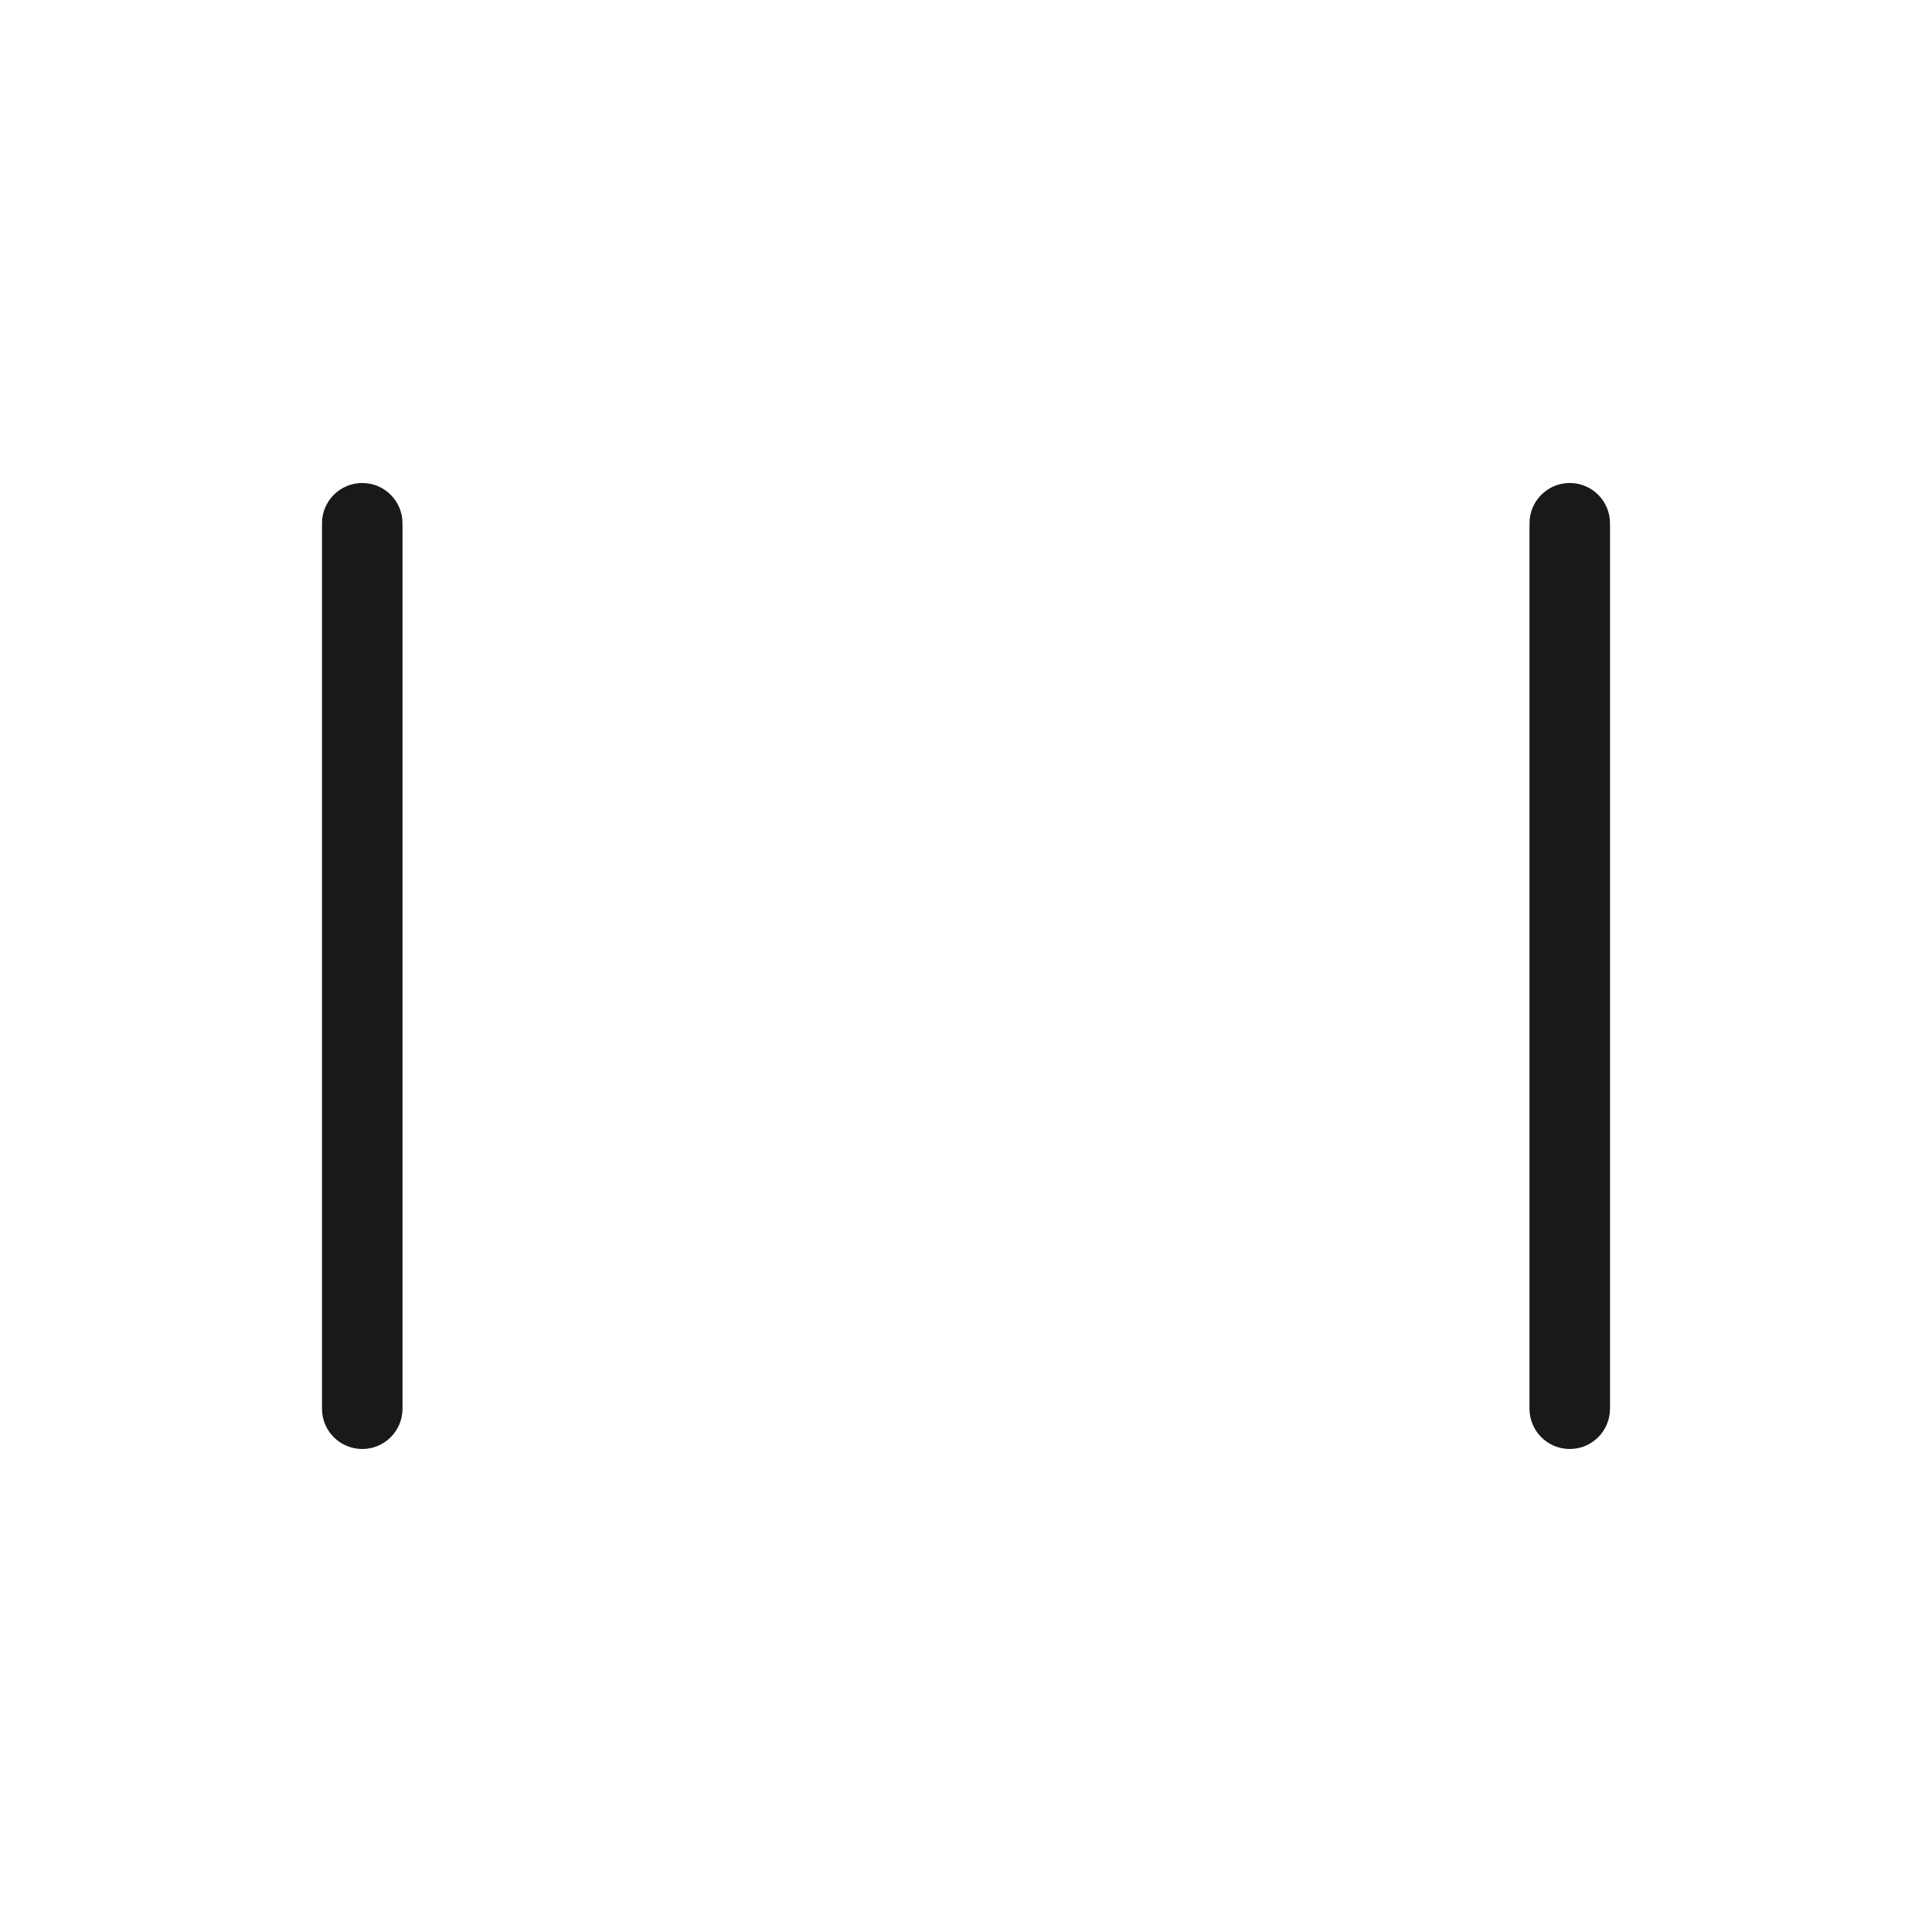
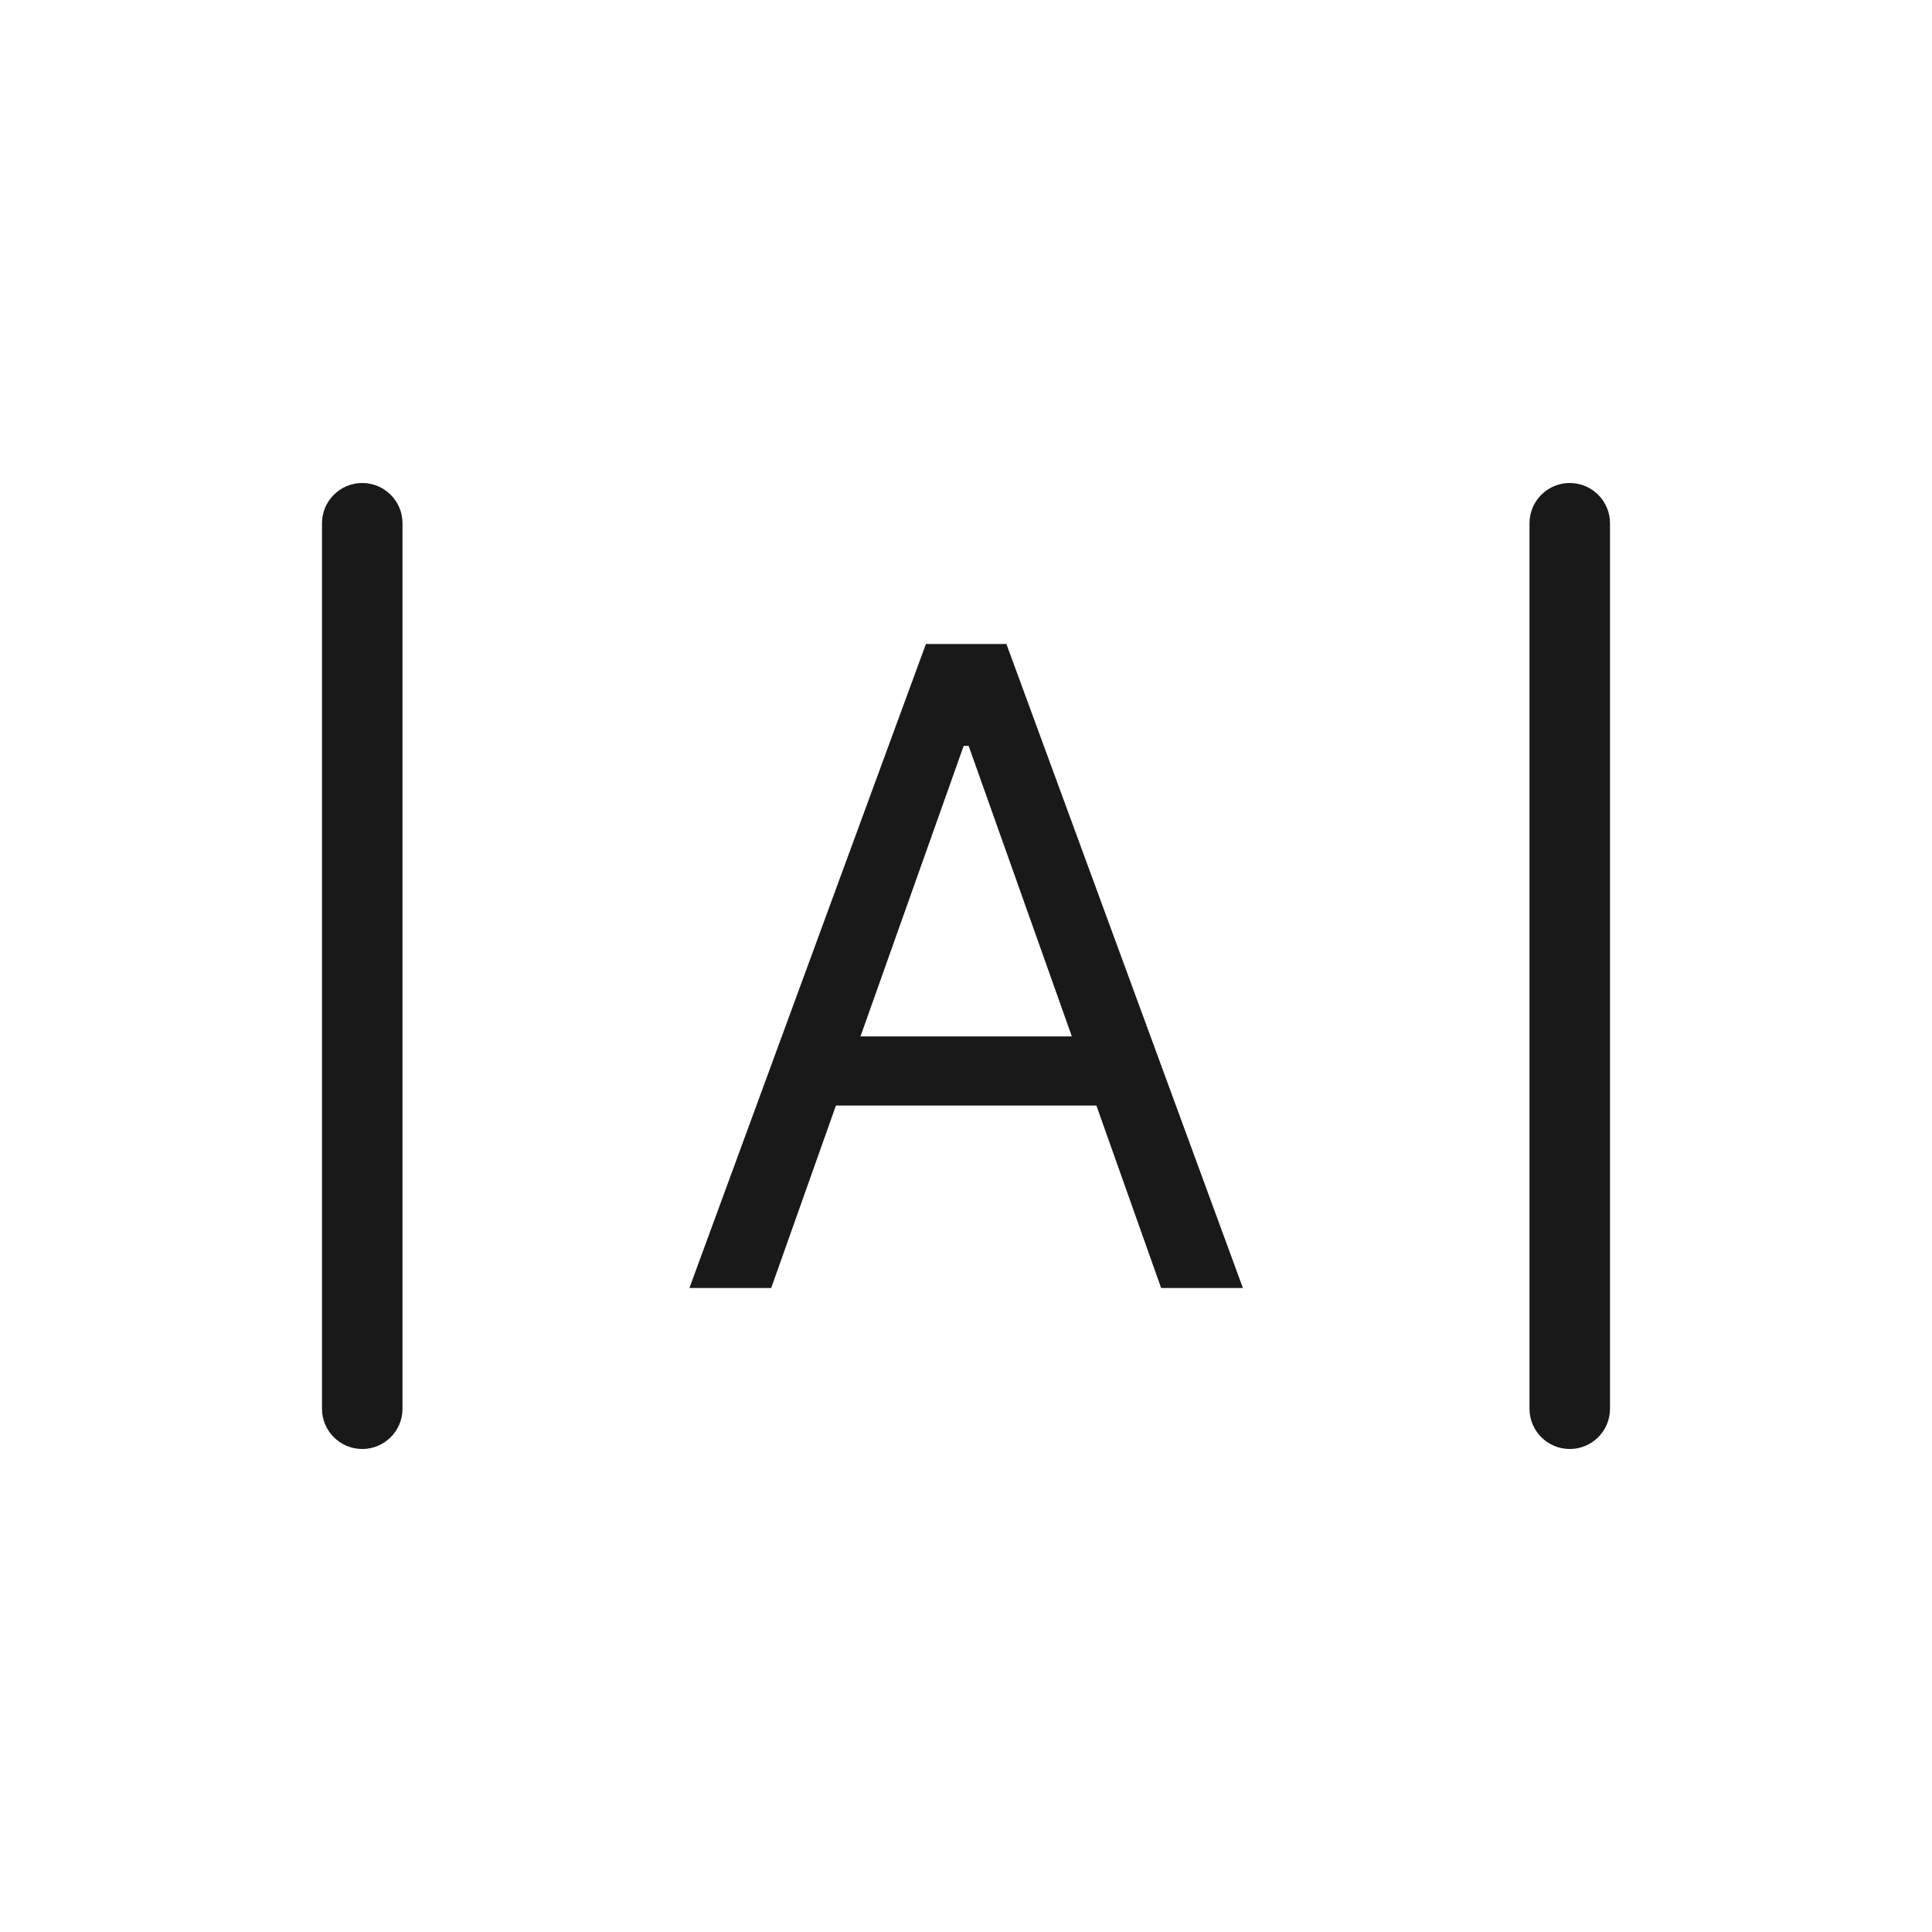
<svg xmlns="http://www.w3.org/2000/svg" width="24" height="24" viewBox="0 0 24 24" fill="none">
  <g id="icon.24.text.letter-spacing">
-     <path id="Icon" d="M4.5 6C4.776 6 5 6.224 5 6.5V17.5C5 17.776 4.776 18 4.5 18C4.224 18 4 17.776 4 17.5V6.5C4 6.224 4.224 6 4.5 6ZM19.5 6C19.776 6 20 6.224 20 6.5V17.5C20 17.776 19.776 18 19.5 18C19.224 18 19 17.776 19 17.5V6.5C19 6.224 19.224 6 19.5 6Z" fill="black" fill-opacity="0.9" />
+     <path id="Icon" fill-rule="evenodd" clip-rule="evenodd" d="M4.5 6C4.776 6 5 6.224 5 6.5L5 17.5C5 17.776 4.776 18 4.5 18C4.224 18 4 17.776 4 17.5V6.5C4 6.224 4.224 6 4.5 6ZM19.5 6C19.776 6 20 6.224 20 6.5L20 17.5C20 17.776 19.776 18 19.5 18C19.224 18 19 17.776 19 17.5L19 6.5C19 6.224 19.224 6 19.5 6ZM8.564 16H9.58L10.384 13.734H13.62L14.424 16H15.44L12.502 8H11.502L8.564 16ZM13.315 12.875L12.033 9.266H11.971L10.689 12.875H13.315Z" fill="black" fill-opacity="0.9" />
  </g>
</svg>
